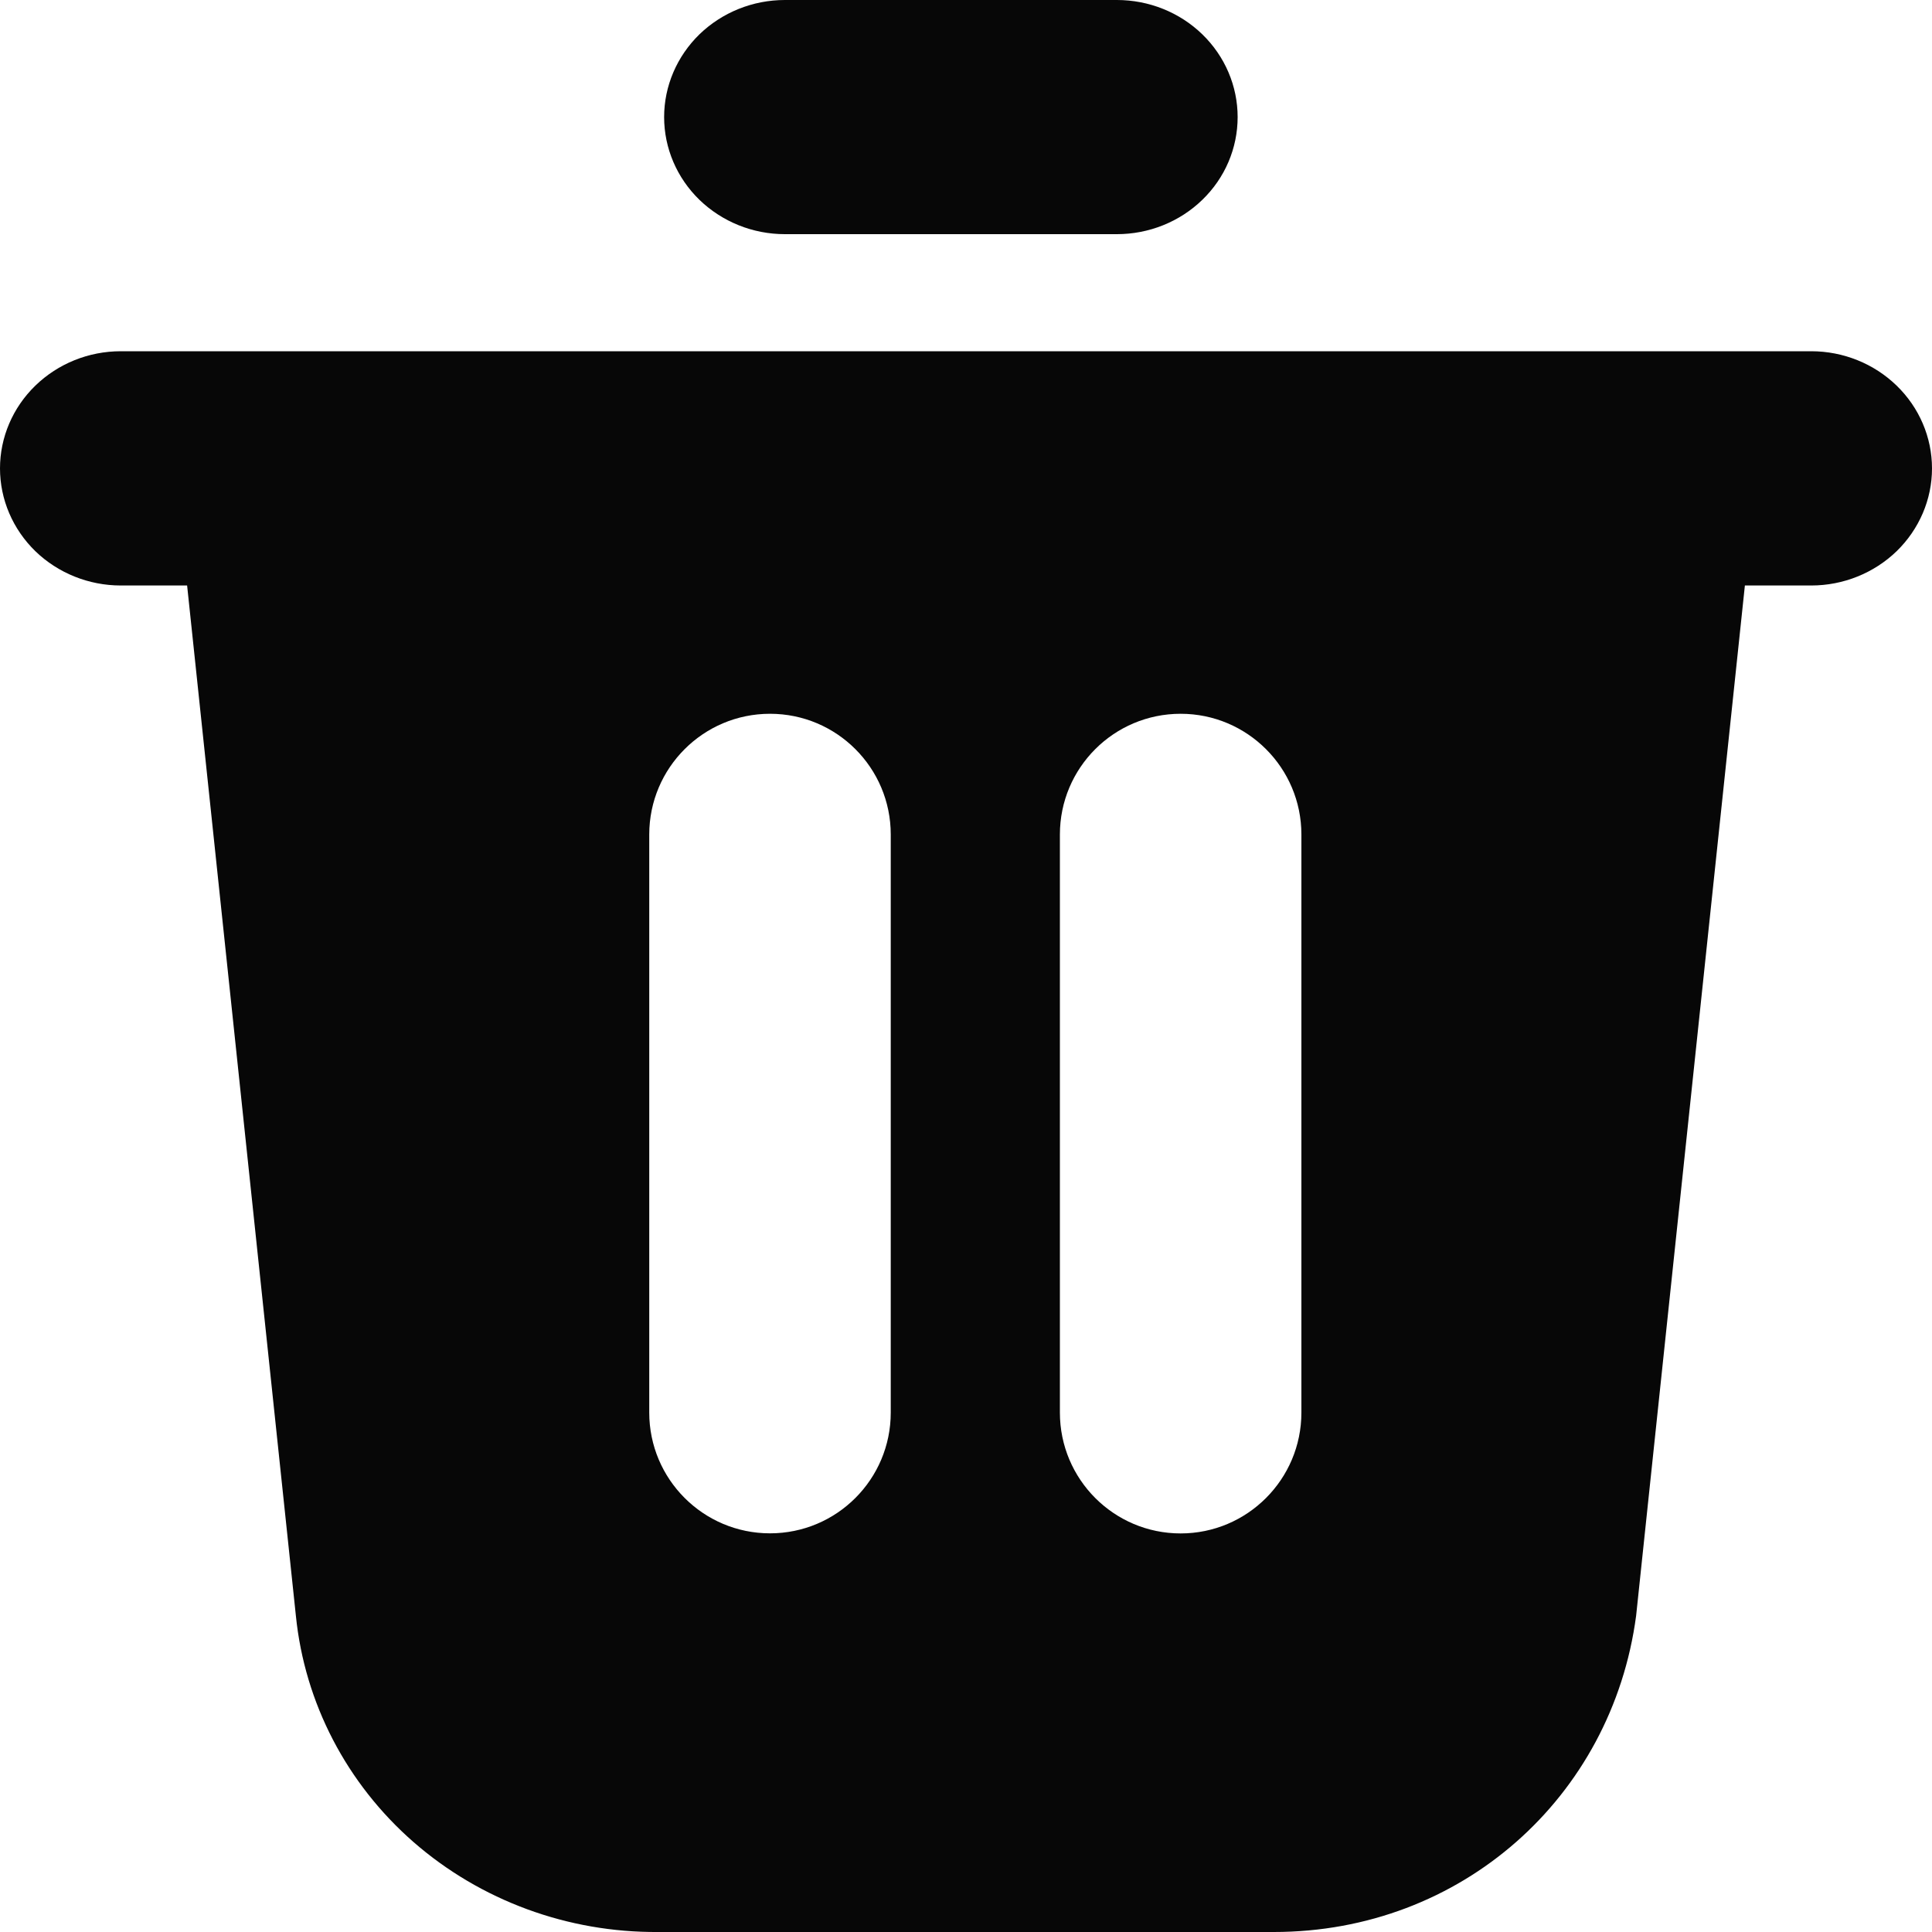
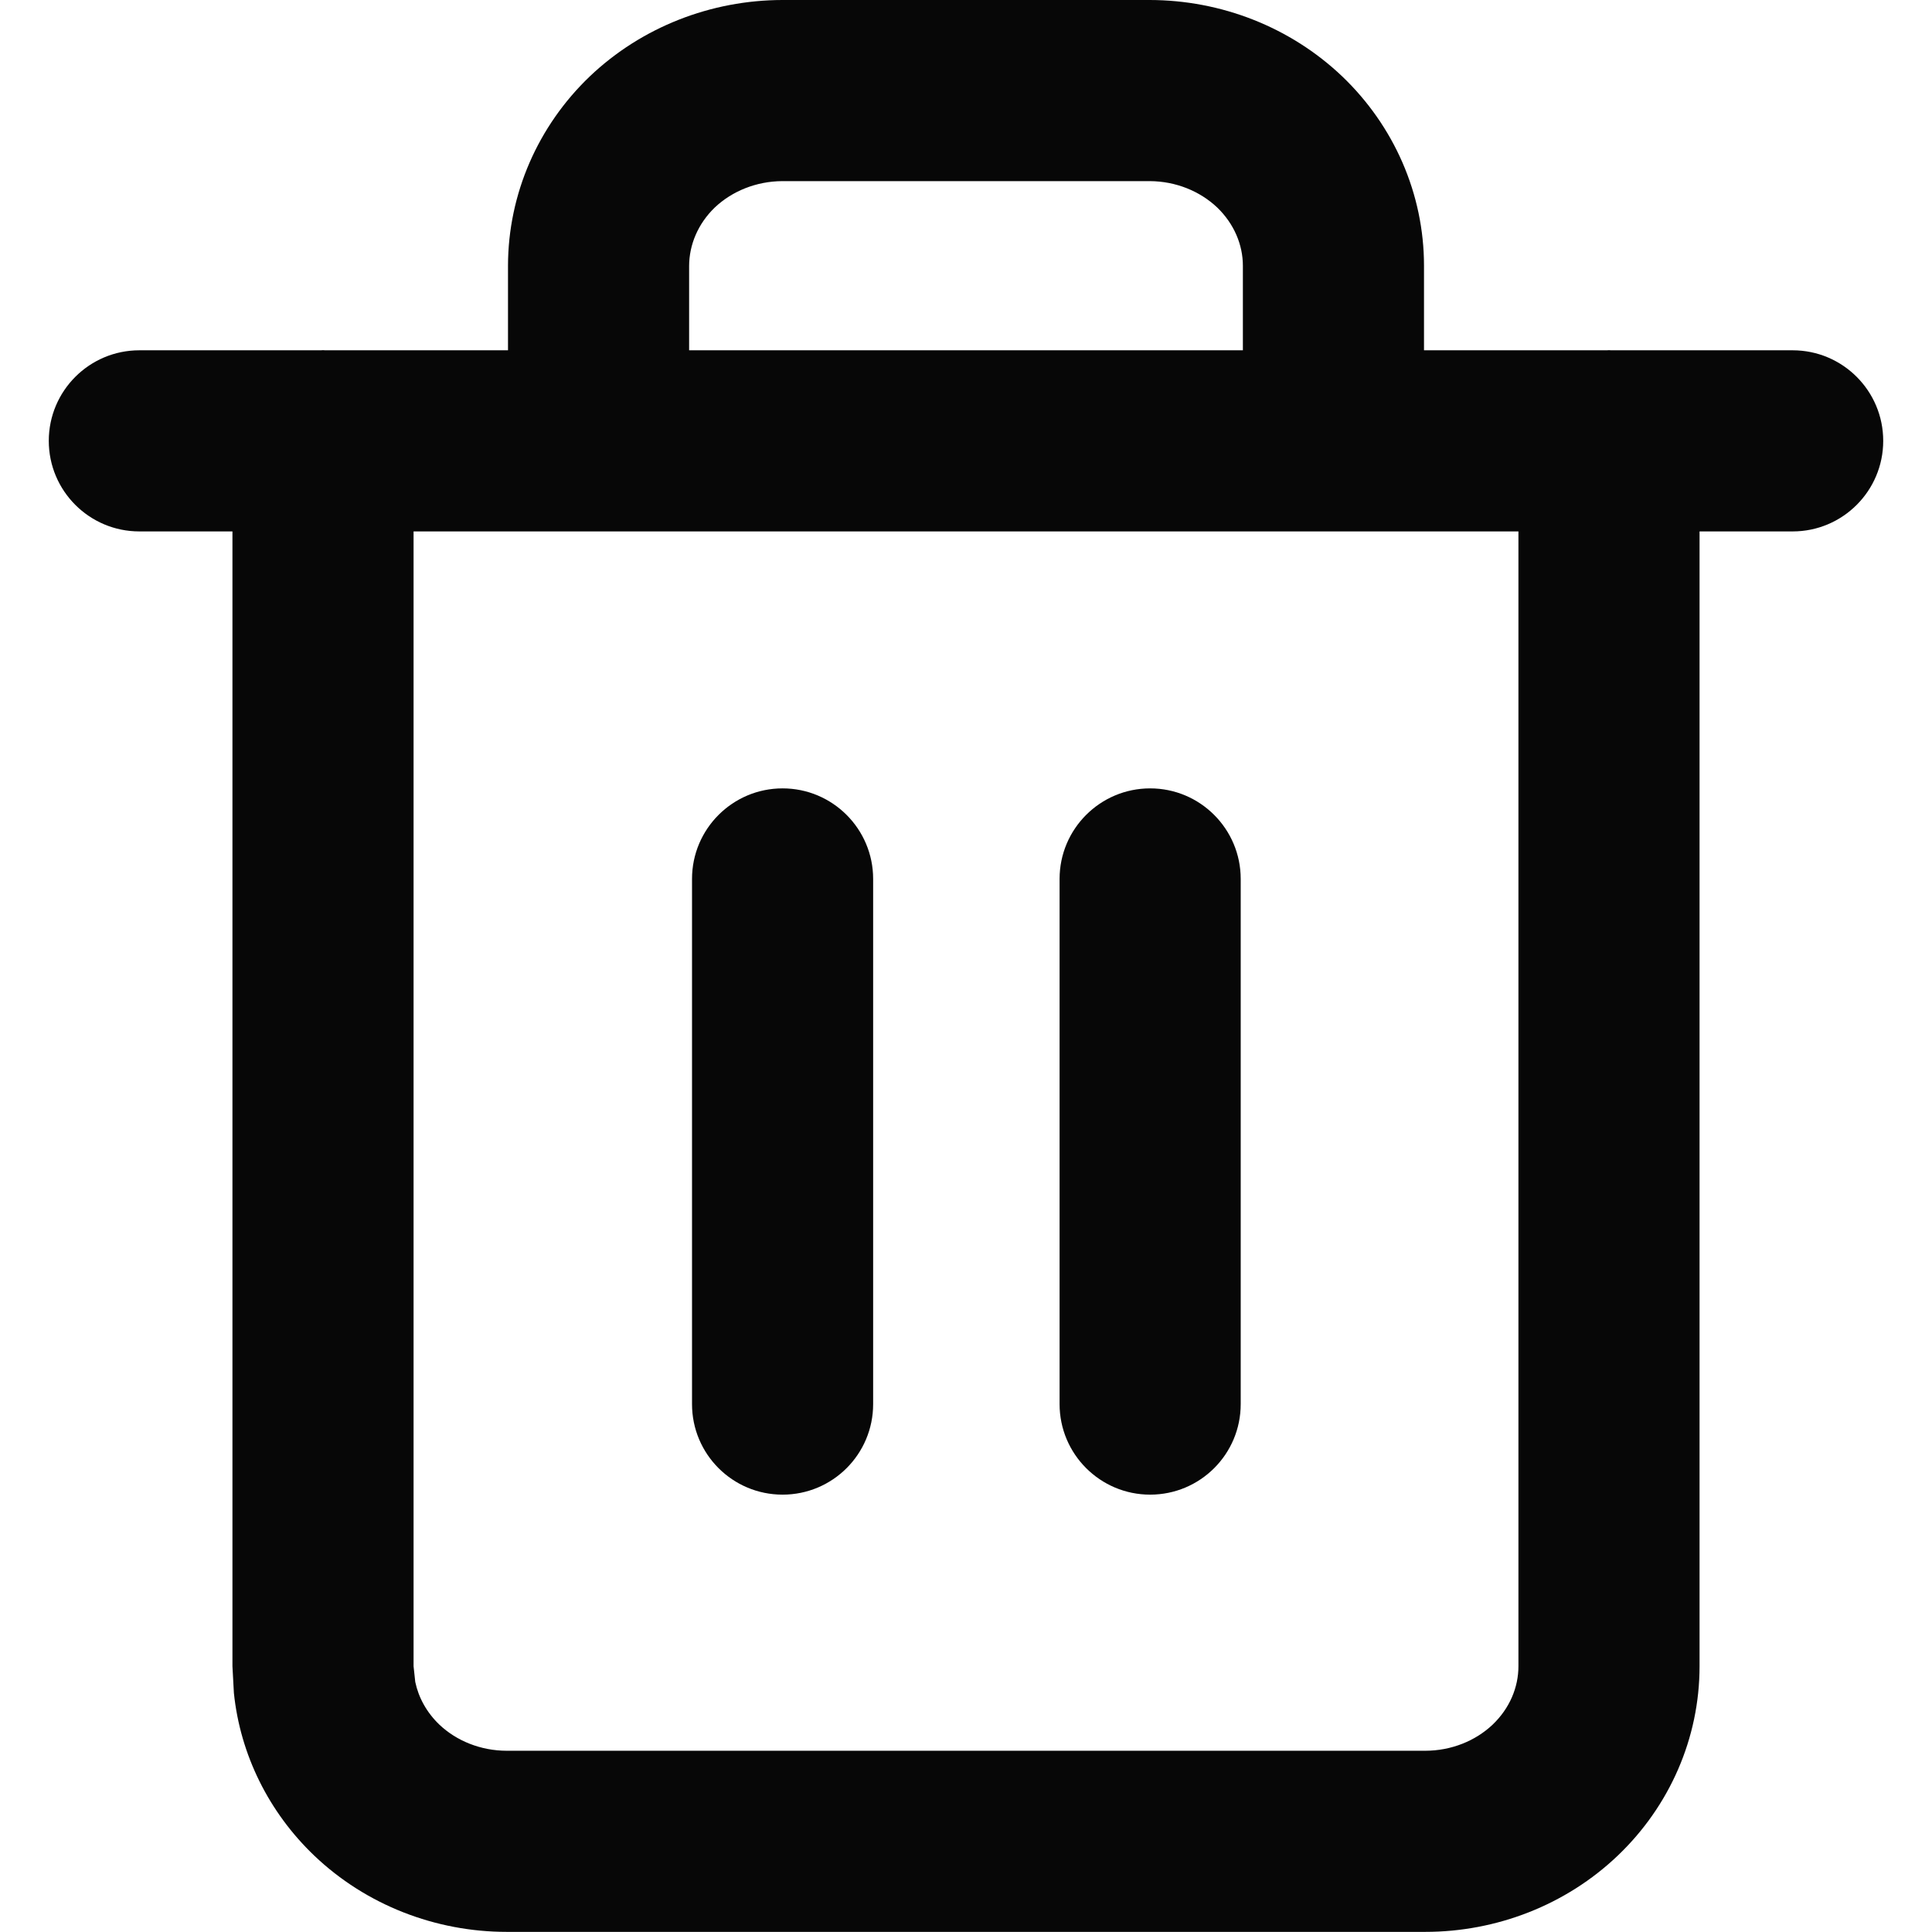
- <svg xmlns="http://www.w3.org/2000/svg" width="20" height="20" viewBox="0 0 20 20" fill="none">
-   <path fill-rule="evenodd" clip-rule="evenodd" d="M18.75 3.636C19.081 3.636 19.399 3.764 19.634 3.992C19.868 4.219 20 4.527 20 4.849C20 5.17 19.868 5.478 19.634 5.706C19.399 5.933 19.081 6.061 18.75 6.061H18.063L16.937 16.727C16.687 18.606 15.125 20 13.187 20H6.813C5.879 20.007 4.976 19.675 4.282 19.07C3.588 18.464 3.154 17.628 3.063 16.727L1.937 6.061H1.25C0.919 6.061 0.601 5.933 0.366 5.706C0.132 5.478 6.3857e-05 5.17 0 4.849C0 4.527 0.132 4.219 0.366 3.992C0.601 3.764 0.918 3.636 1.25 3.636H18.75ZM12.222 7.389C11.531 7.389 10.972 7.949 10.972 8.639V14.623C10.972 15.313 11.531 15.874 12.222 15.874C12.912 15.874 13.472 15.313 13.472 14.623V8.639C13.472 7.949 12.912 7.389 12.222 7.389ZM7.971 7.389C7.281 7.389 6.721 7.949 6.721 8.639V14.623C6.721 15.313 7.281 15.873 7.971 15.873C8.662 15.873 9.221 15.313 9.221 14.623V8.639C9.221 7.949 8.662 7.389 7.971 7.389Z" fill="#070707" />
-   <path d="M11.562 0C11.894 0 12.212 0.128 12.446 0.355C12.681 0.583 12.812 0.891 12.812 1.212C12.812 1.534 12.681 1.842 12.446 2.069C12.212 2.296 11.894 2.424 11.562 2.424H8.125C7.793 2.424 7.476 2.296 7.241 2.069C7.007 1.842 6.875 1.534 6.875 1.212C6.875 0.891 7.007 0.583 7.241 0.355C7.476 0.128 7.793 2.29604e-06 8.125 0H11.562Z" fill="#070707" />
+ <svg xmlns="http://www.w3.org/2000/svg" width="16" height="16" viewBox="0 0 16 16" fill="none">
+   <path d="M9.522 0C10.113 0.001 10.686 0.224 11.115 0.632C11.544 1.042 11.793 1.605 11.793 2.201V2.901H13.305C13.312 2.901 13.318 2.9 13.325 2.9C13.331 2.9 13.338 2.901 13.344 2.901H14.846C15.26 2.901 15.596 3.237 15.596 3.651C15.596 4.065 15.26 4.401 14.846 4.401H14.075V13.799C14.075 14.395 13.827 14.958 13.397 15.368C12.969 15.776 12.394 15.999 11.803 15.999H4.197C3.606 15.999 3.031 15.776 2.603 15.368C2.227 15.009 1.99 14.533 1.937 14.021L1.925 13.799V4.401H1.154C0.74 4.401 0.404 4.065 0.404 3.651C0.404 3.237 0.74 2.901 1.154 2.901H2.656C2.662 2.901 2.669 2.9 2.675 2.9C2.682 2.9 2.688 2.901 2.695 2.901H4.207V2.201C4.208 1.605 4.456 1.042 4.885 0.632C5.314 0.224 5.888 0.001 6.479 0H9.522ZM3.425 13.799L3.439 13.929C3.466 14.058 3.533 14.181 3.638 14.282C3.78 14.417 3.981 14.499 4.197 14.499H11.803C12.019 14.499 12.22 14.417 12.362 14.282C12.503 14.147 12.575 13.973 12.575 13.799V4.401H3.425V13.799ZM6.481 6.529C6.895 6.529 7.231 6.865 7.231 7.279V11.628C7.231 12.043 6.895 12.378 6.481 12.378C6.067 12.378 5.731 12.043 5.731 11.628V7.279C5.731 6.865 6.067 6.529 6.481 6.529ZM9.525 6.529C9.939 6.529 10.275 6.865 10.275 7.279V11.628C10.275 12.043 9.939 12.378 9.525 12.378C9.111 12.378 8.775 12.042 8.775 11.628V7.279C8.775 6.865 9.111 6.529 9.525 6.529ZM6.479 1.5C6.263 1.501 6.063 1.583 5.92 1.718C5.78 1.853 5.708 2.027 5.707 2.201V2.901H10.293V2.201C10.293 2.027 10.22 1.853 10.08 1.718C9.937 1.583 9.738 1.501 9.522 1.5H6.479Z" fill="#070707" />
</svg>
